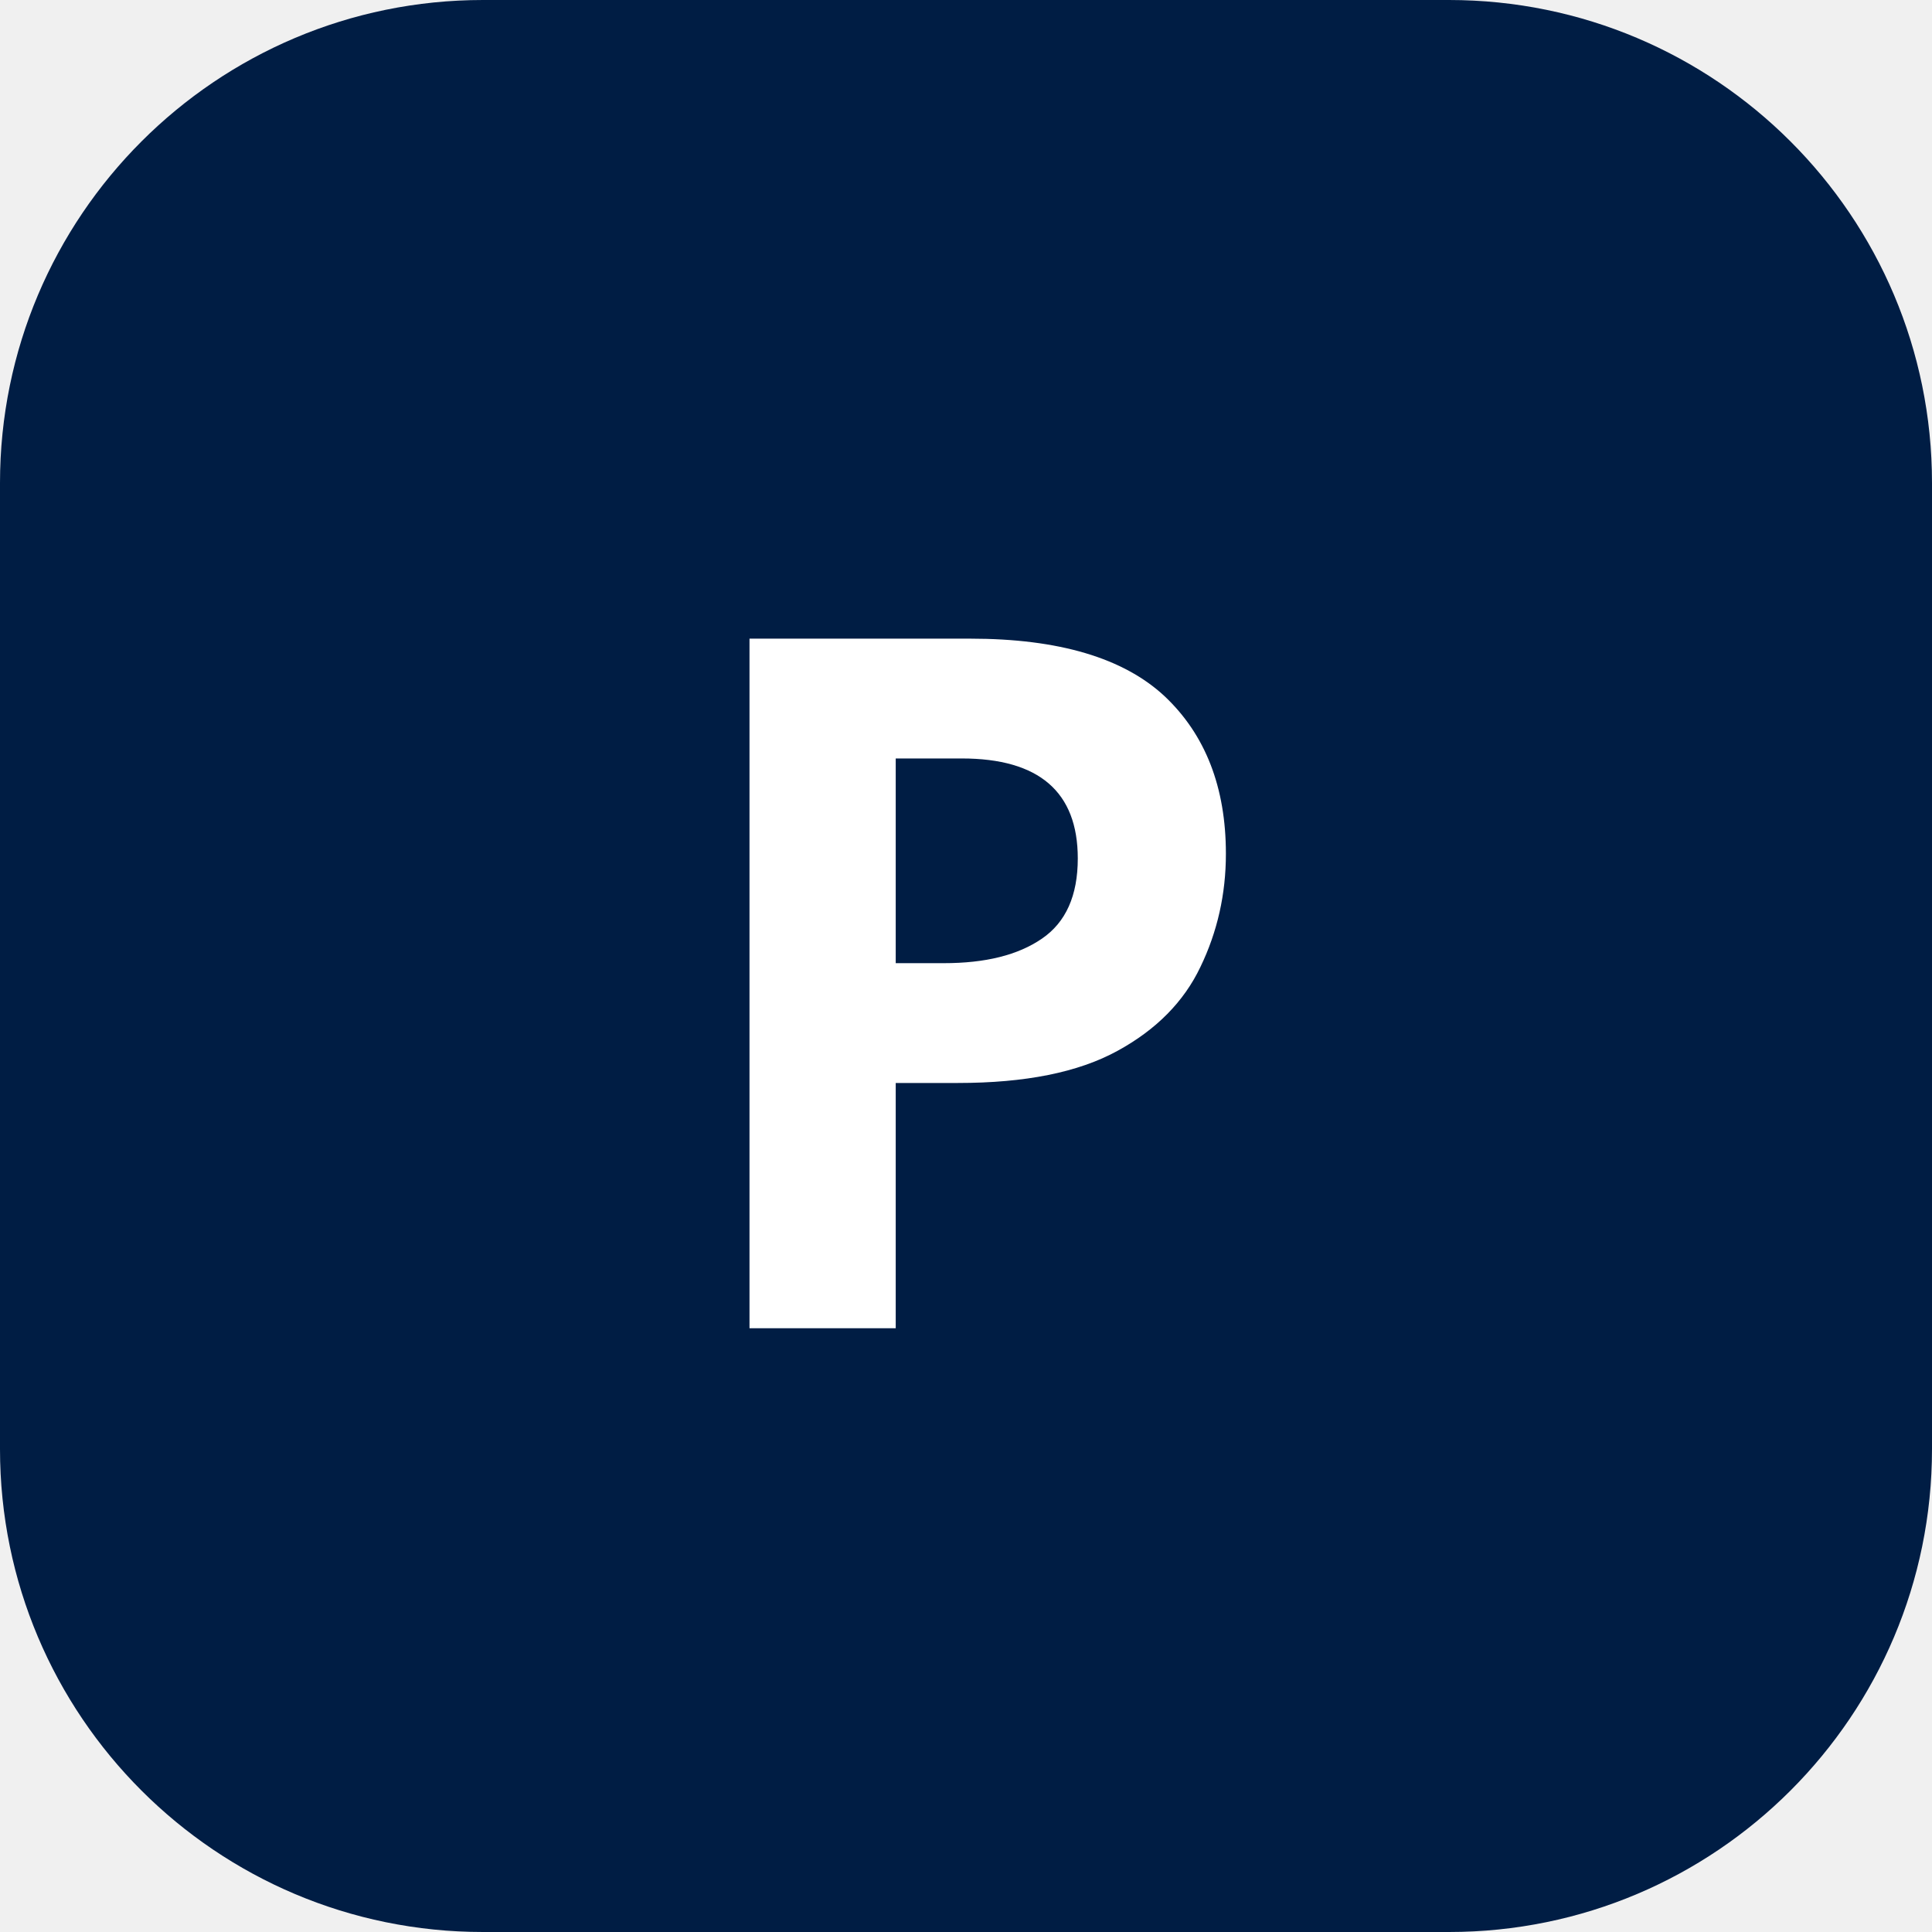
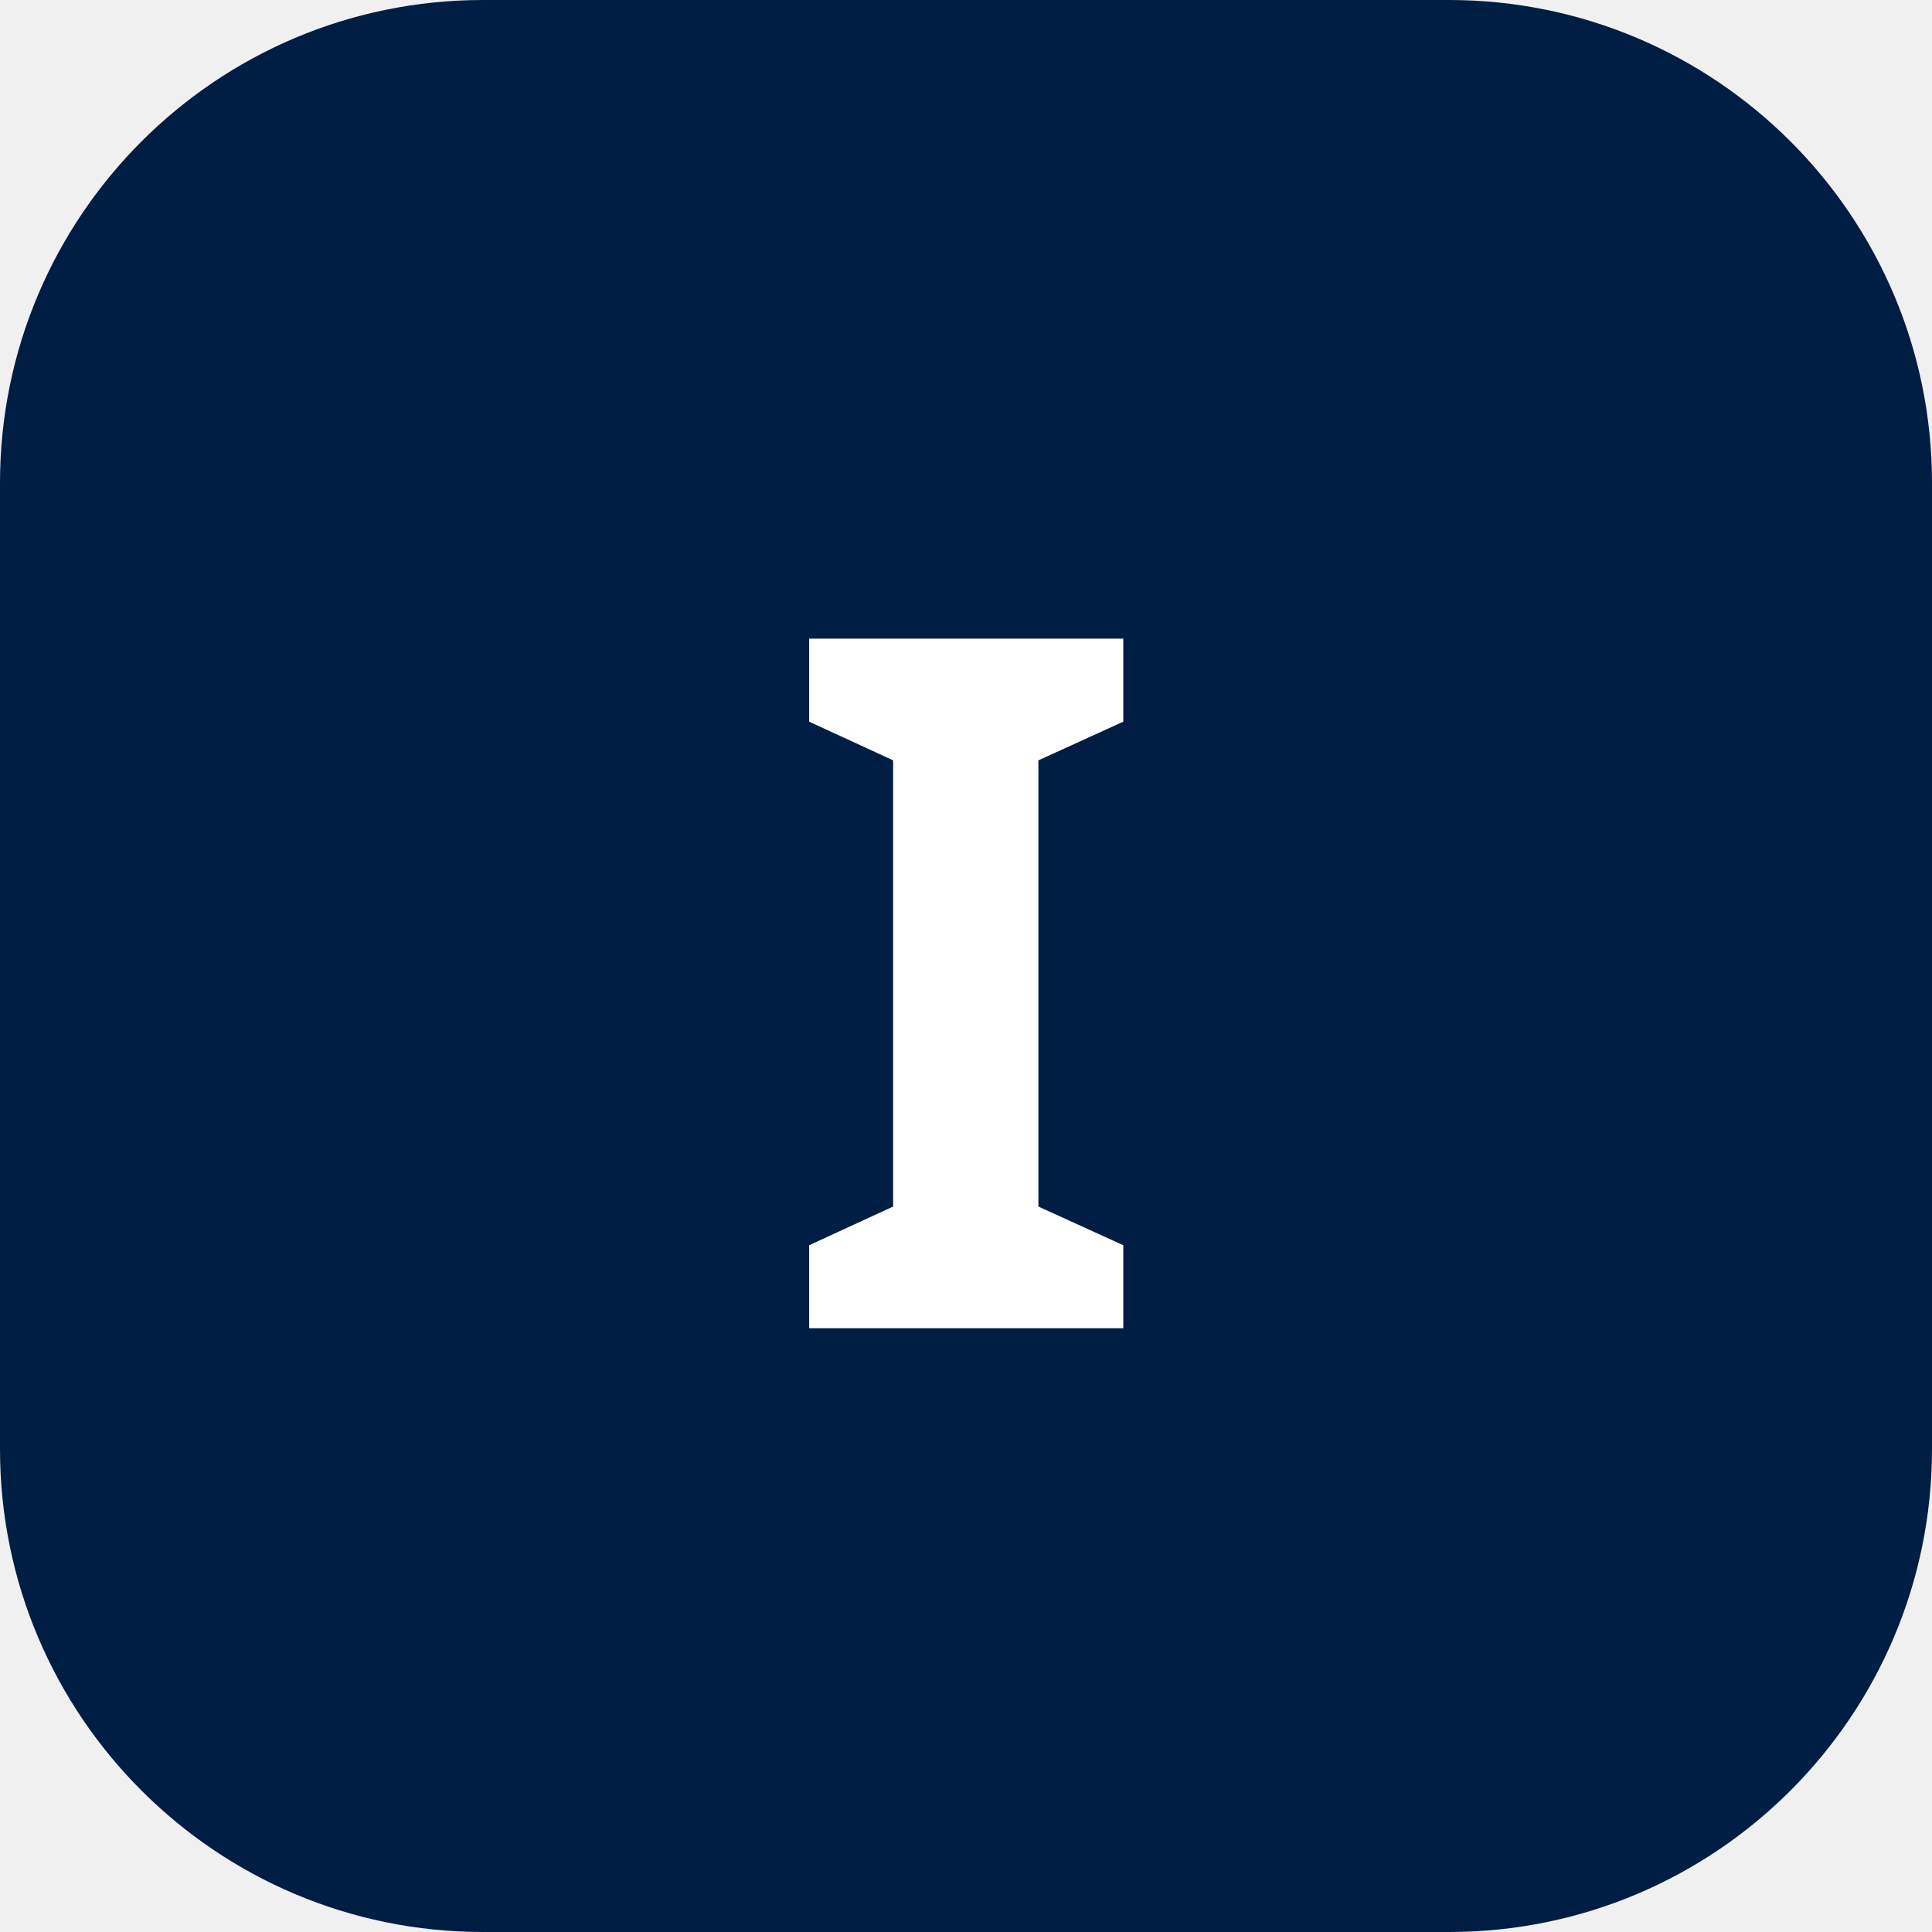
<svg xmlns="http://www.w3.org/2000/svg" width="32" height="32" viewBox="0 0 32 32">
  <rect width="32" height="32" rx="8" fill="#001d44" />
-   <text x="16" y="22" text-anchor="middle" font-family="sans-serif" font-size="16" font-weight="700" fill="#ffffff">P</text>
+   <text x="16" y="22" text-anchor="middle" font-family="sans-serif" font-size="16" font-weight="700" fill="#ffffff">I</text>
</svg>
